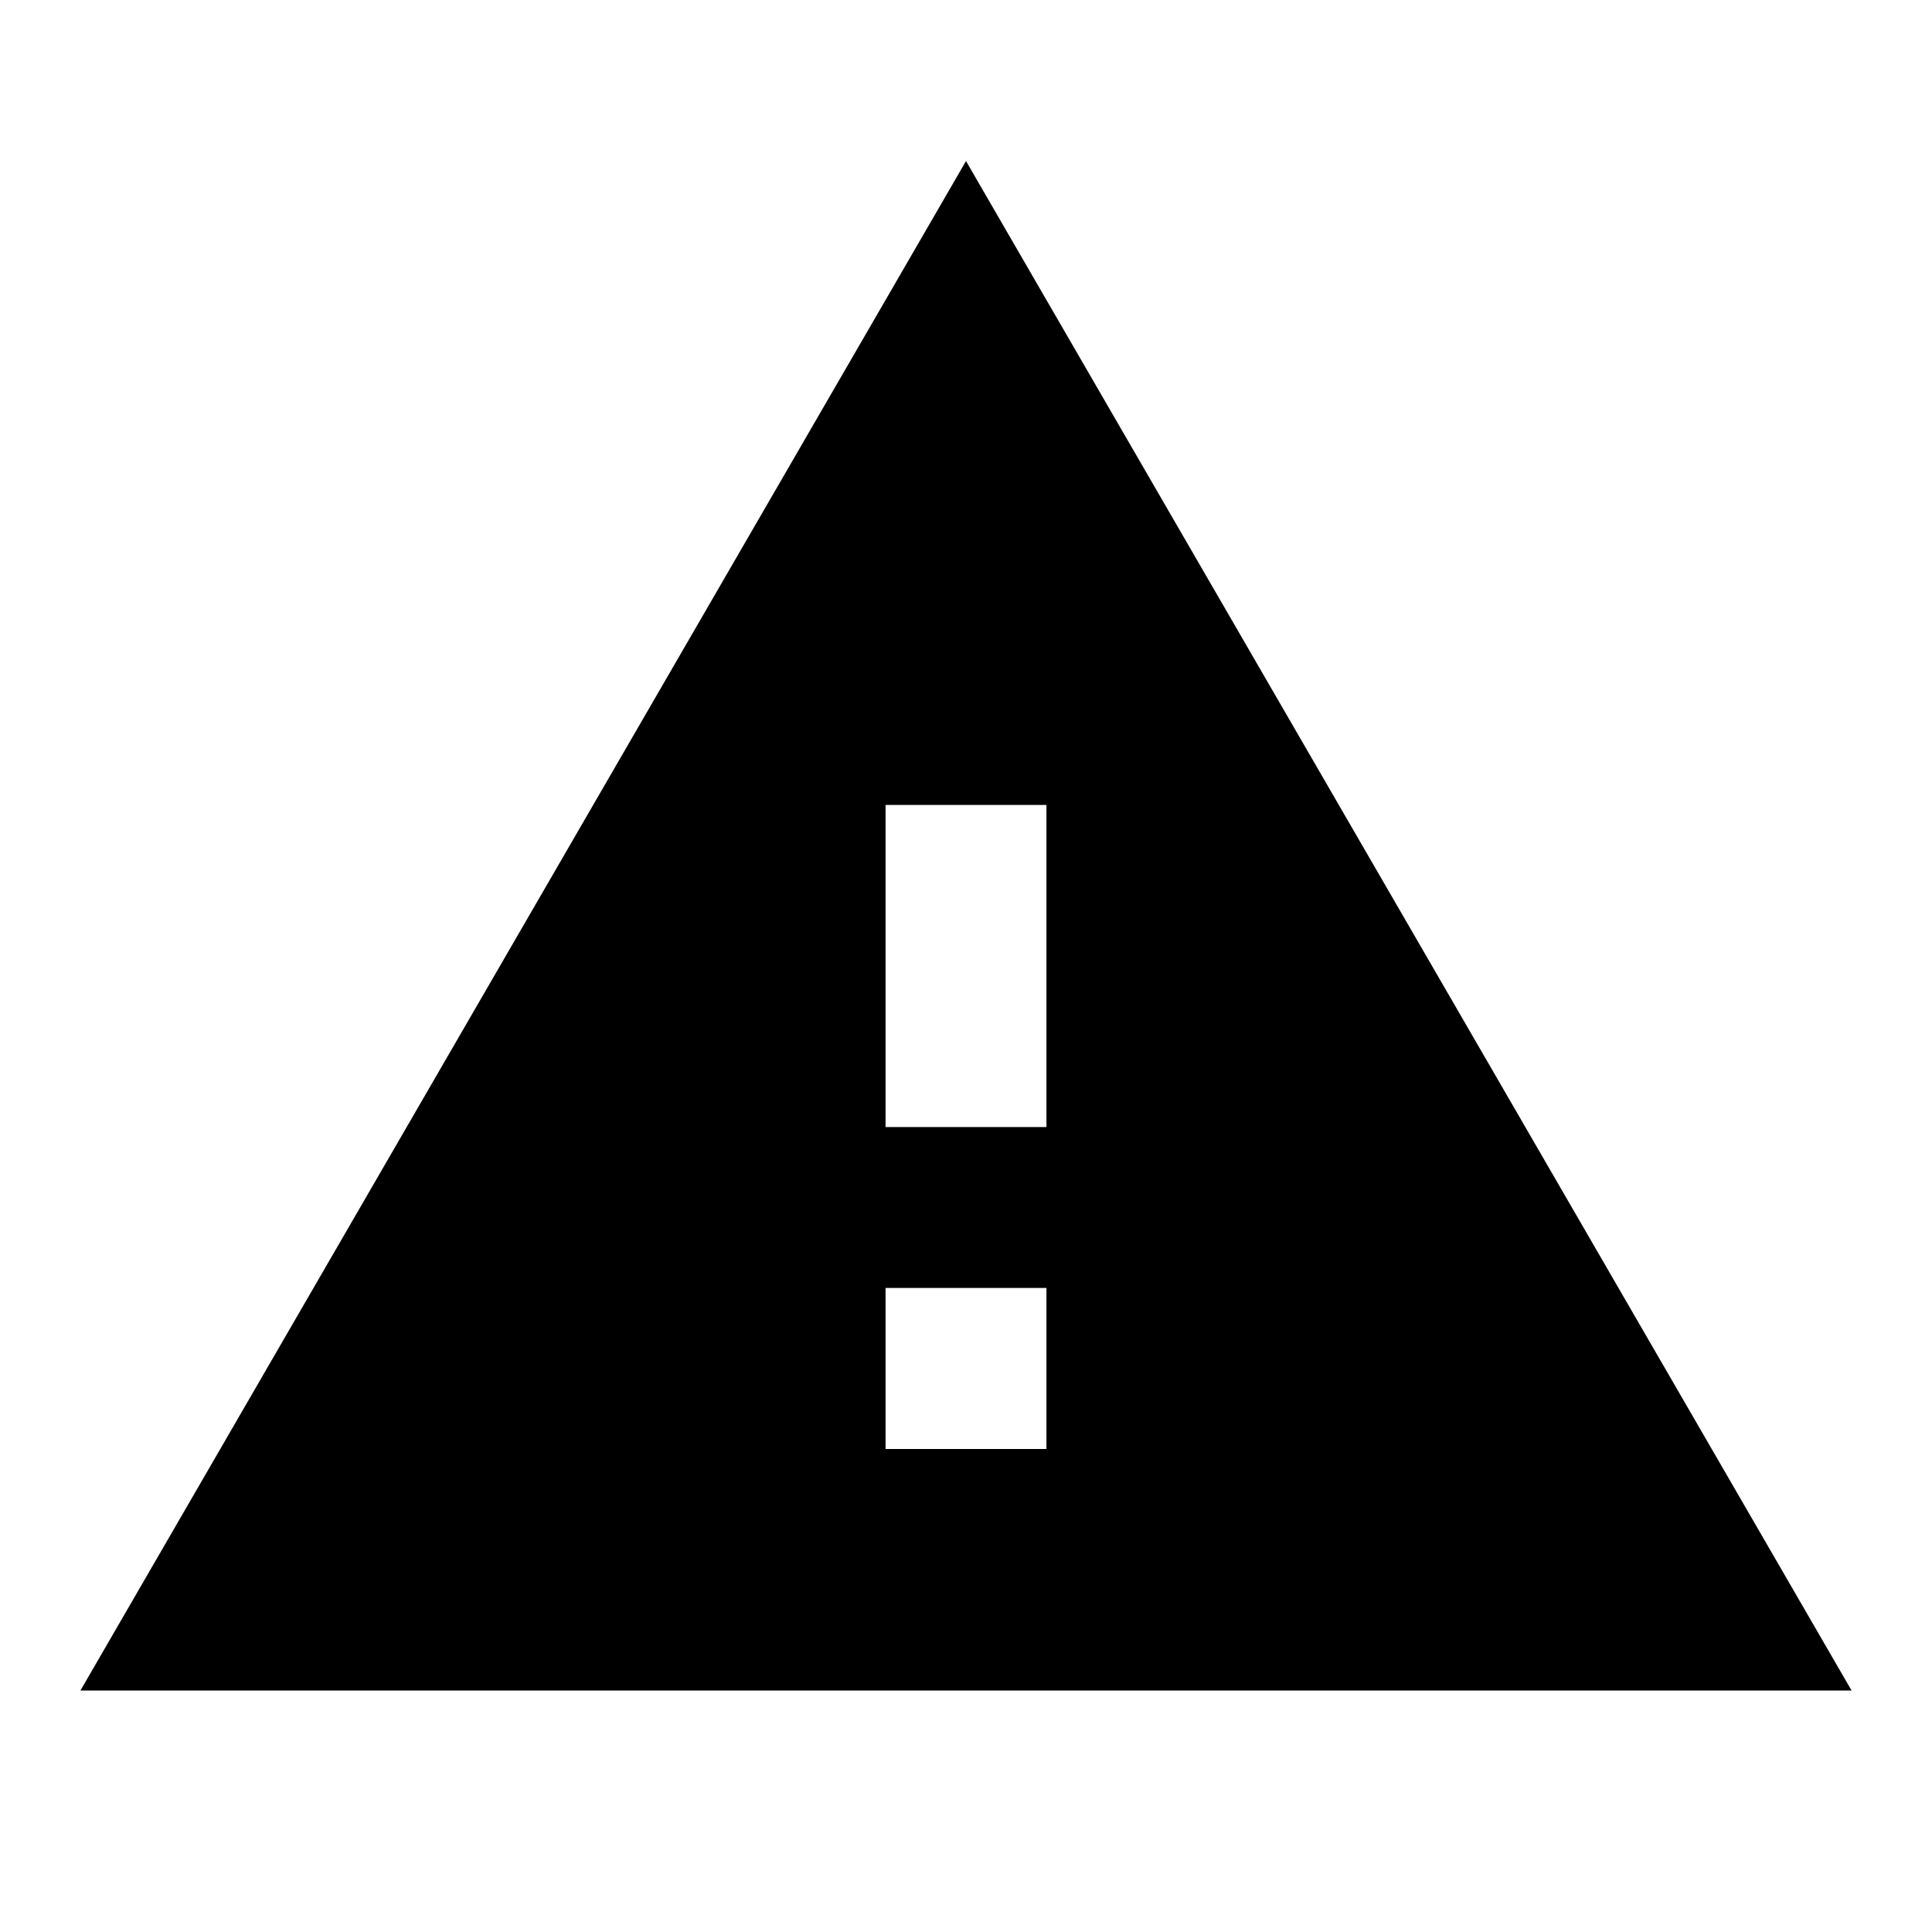
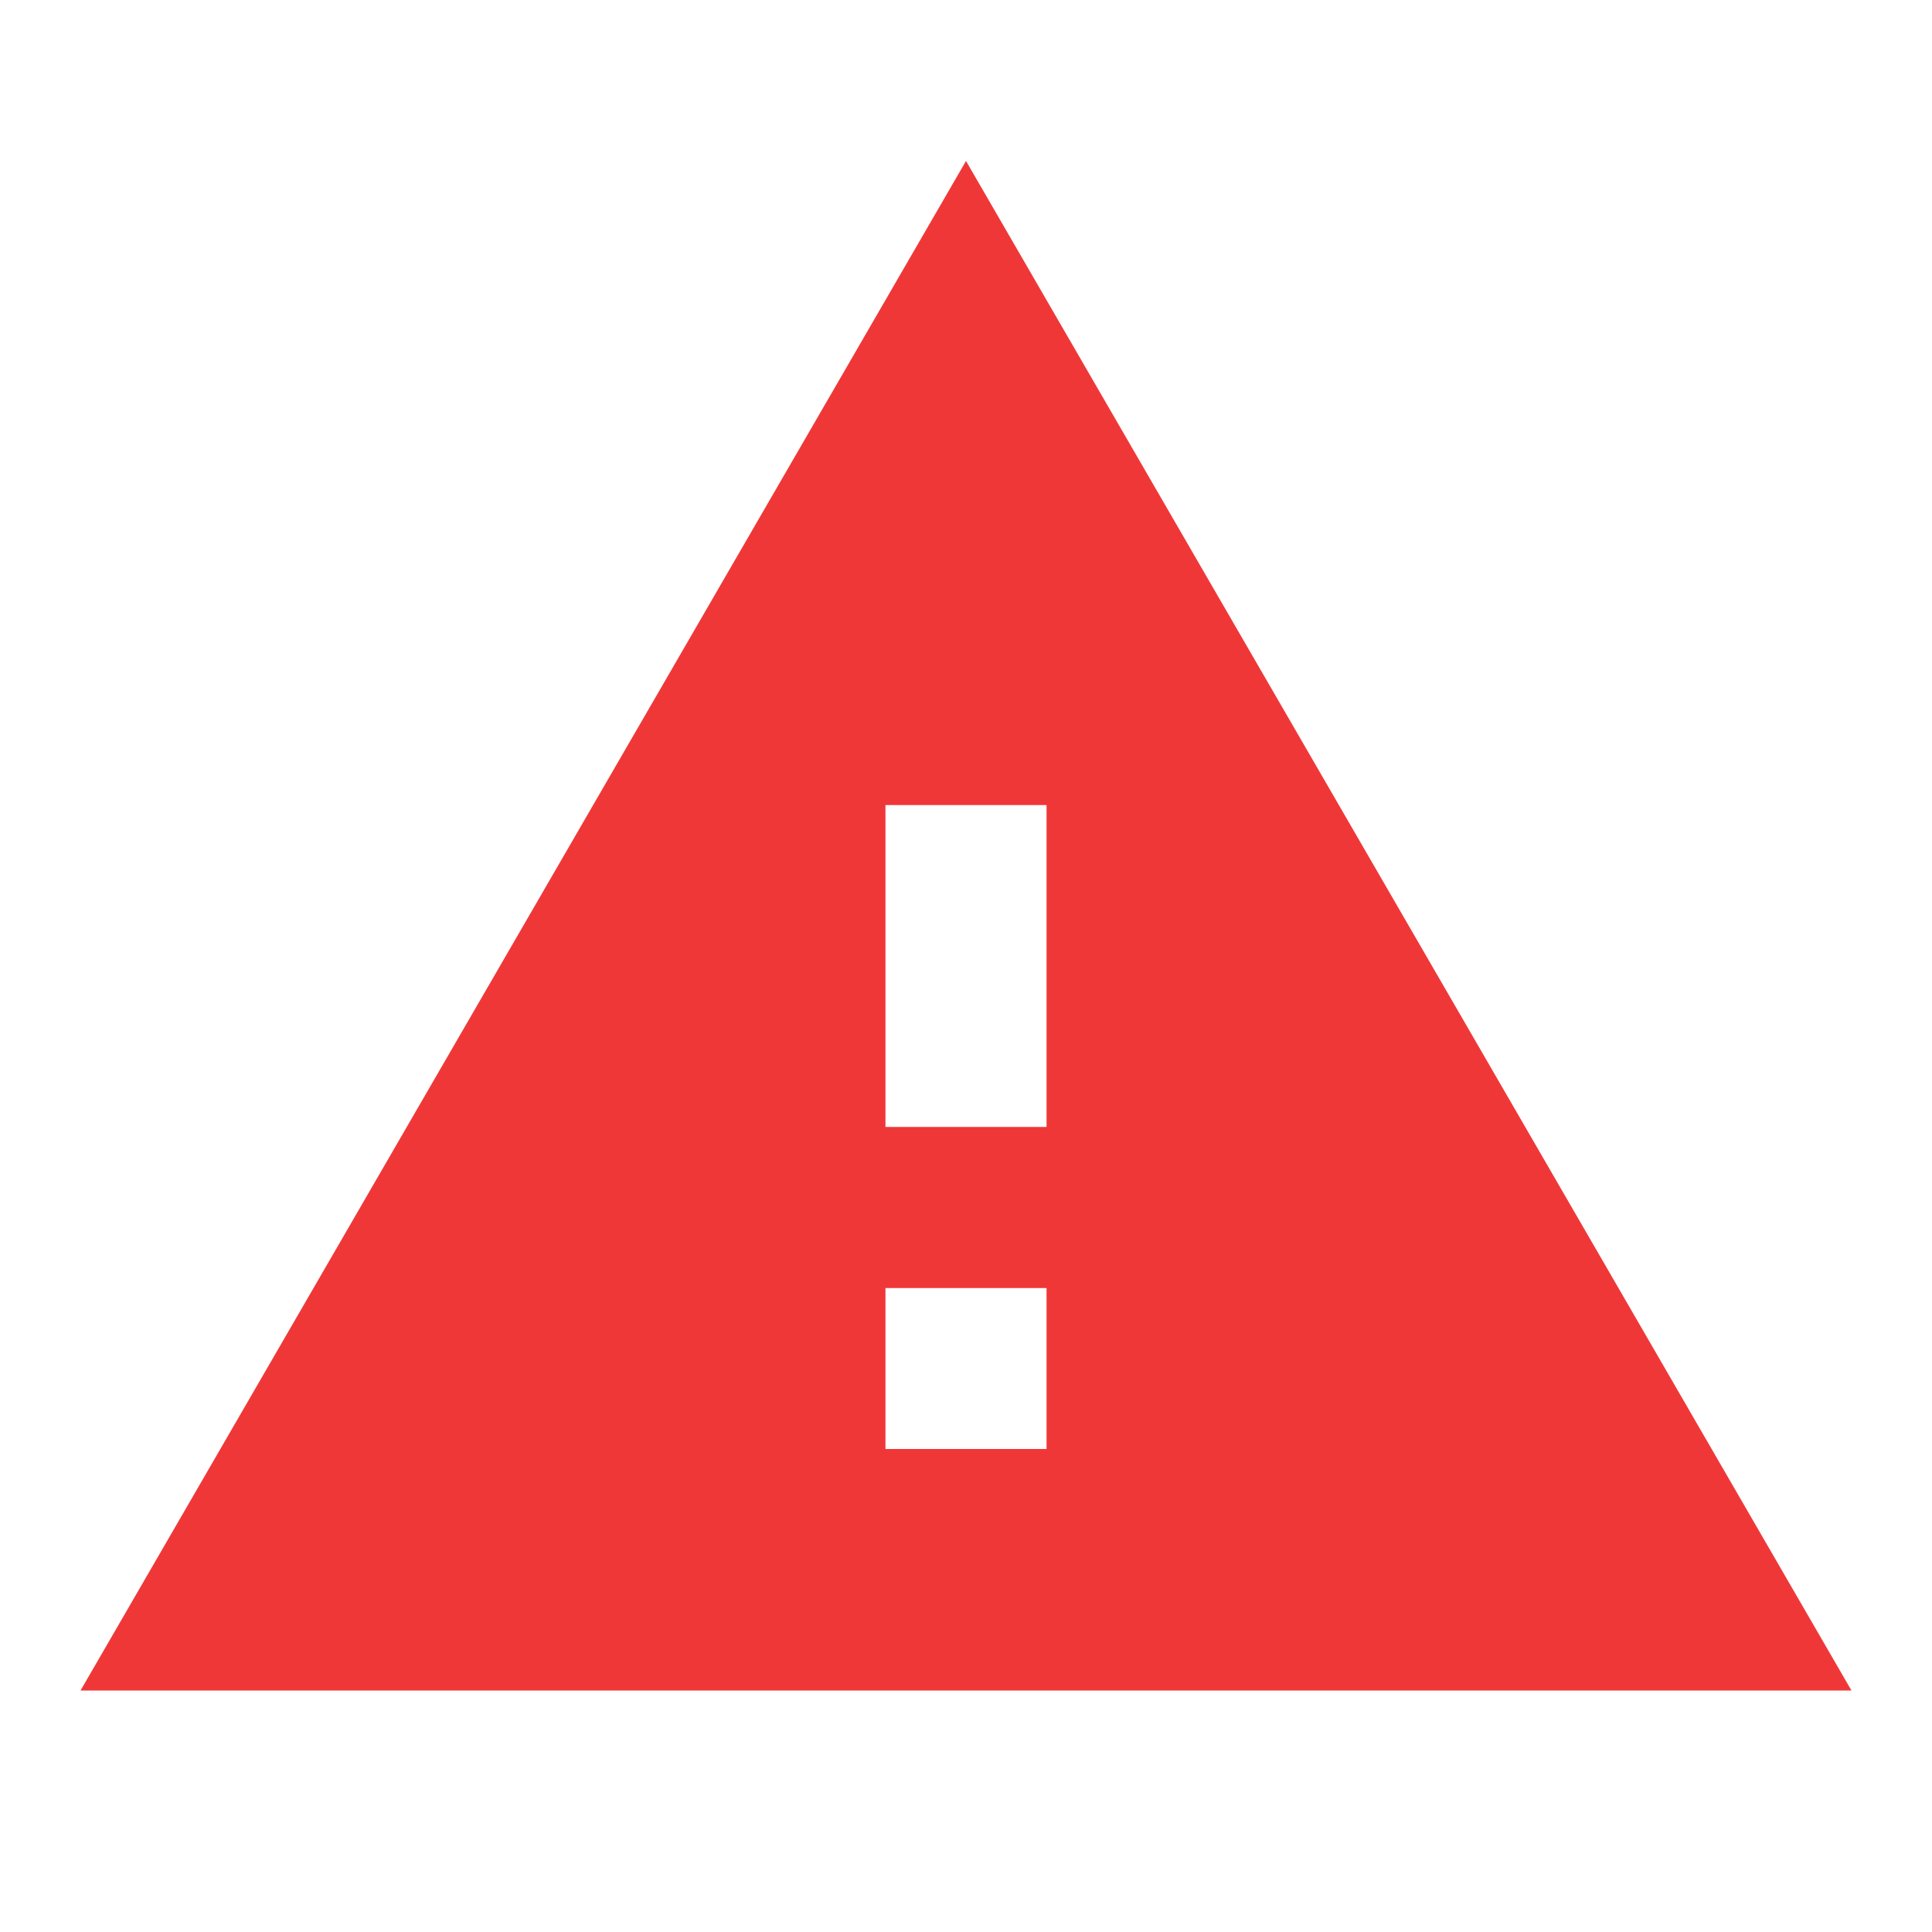
- <svg xmlns="http://www.w3.org/2000/svg" class="mr-1" width="11" height="11" viewBox="0 0 11 11" fill="none">
-   <path d="M0.458 9.625H10.542L5.5 0.917L0.458 9.625ZM5.958 8.25H5.042V7.333H5.958V8.25ZM5.958 6.417H5.042V4.583H5.958V6.417Z" fill="currentColor" />
+ <svg xmlns="http://www.w3.org/2000/svg" className="pb-px" width="16" height="16" viewBox="0 0 16 16" fill="none">
+   <path d="M0.667 14H15.333L8 1.333L0.667 14ZM8.667 12H7.333V10.667H8.667V12ZM8.667 9.333H7.333V6.667H8.667V9.333Z" fill="#F03738" />
</svg>
